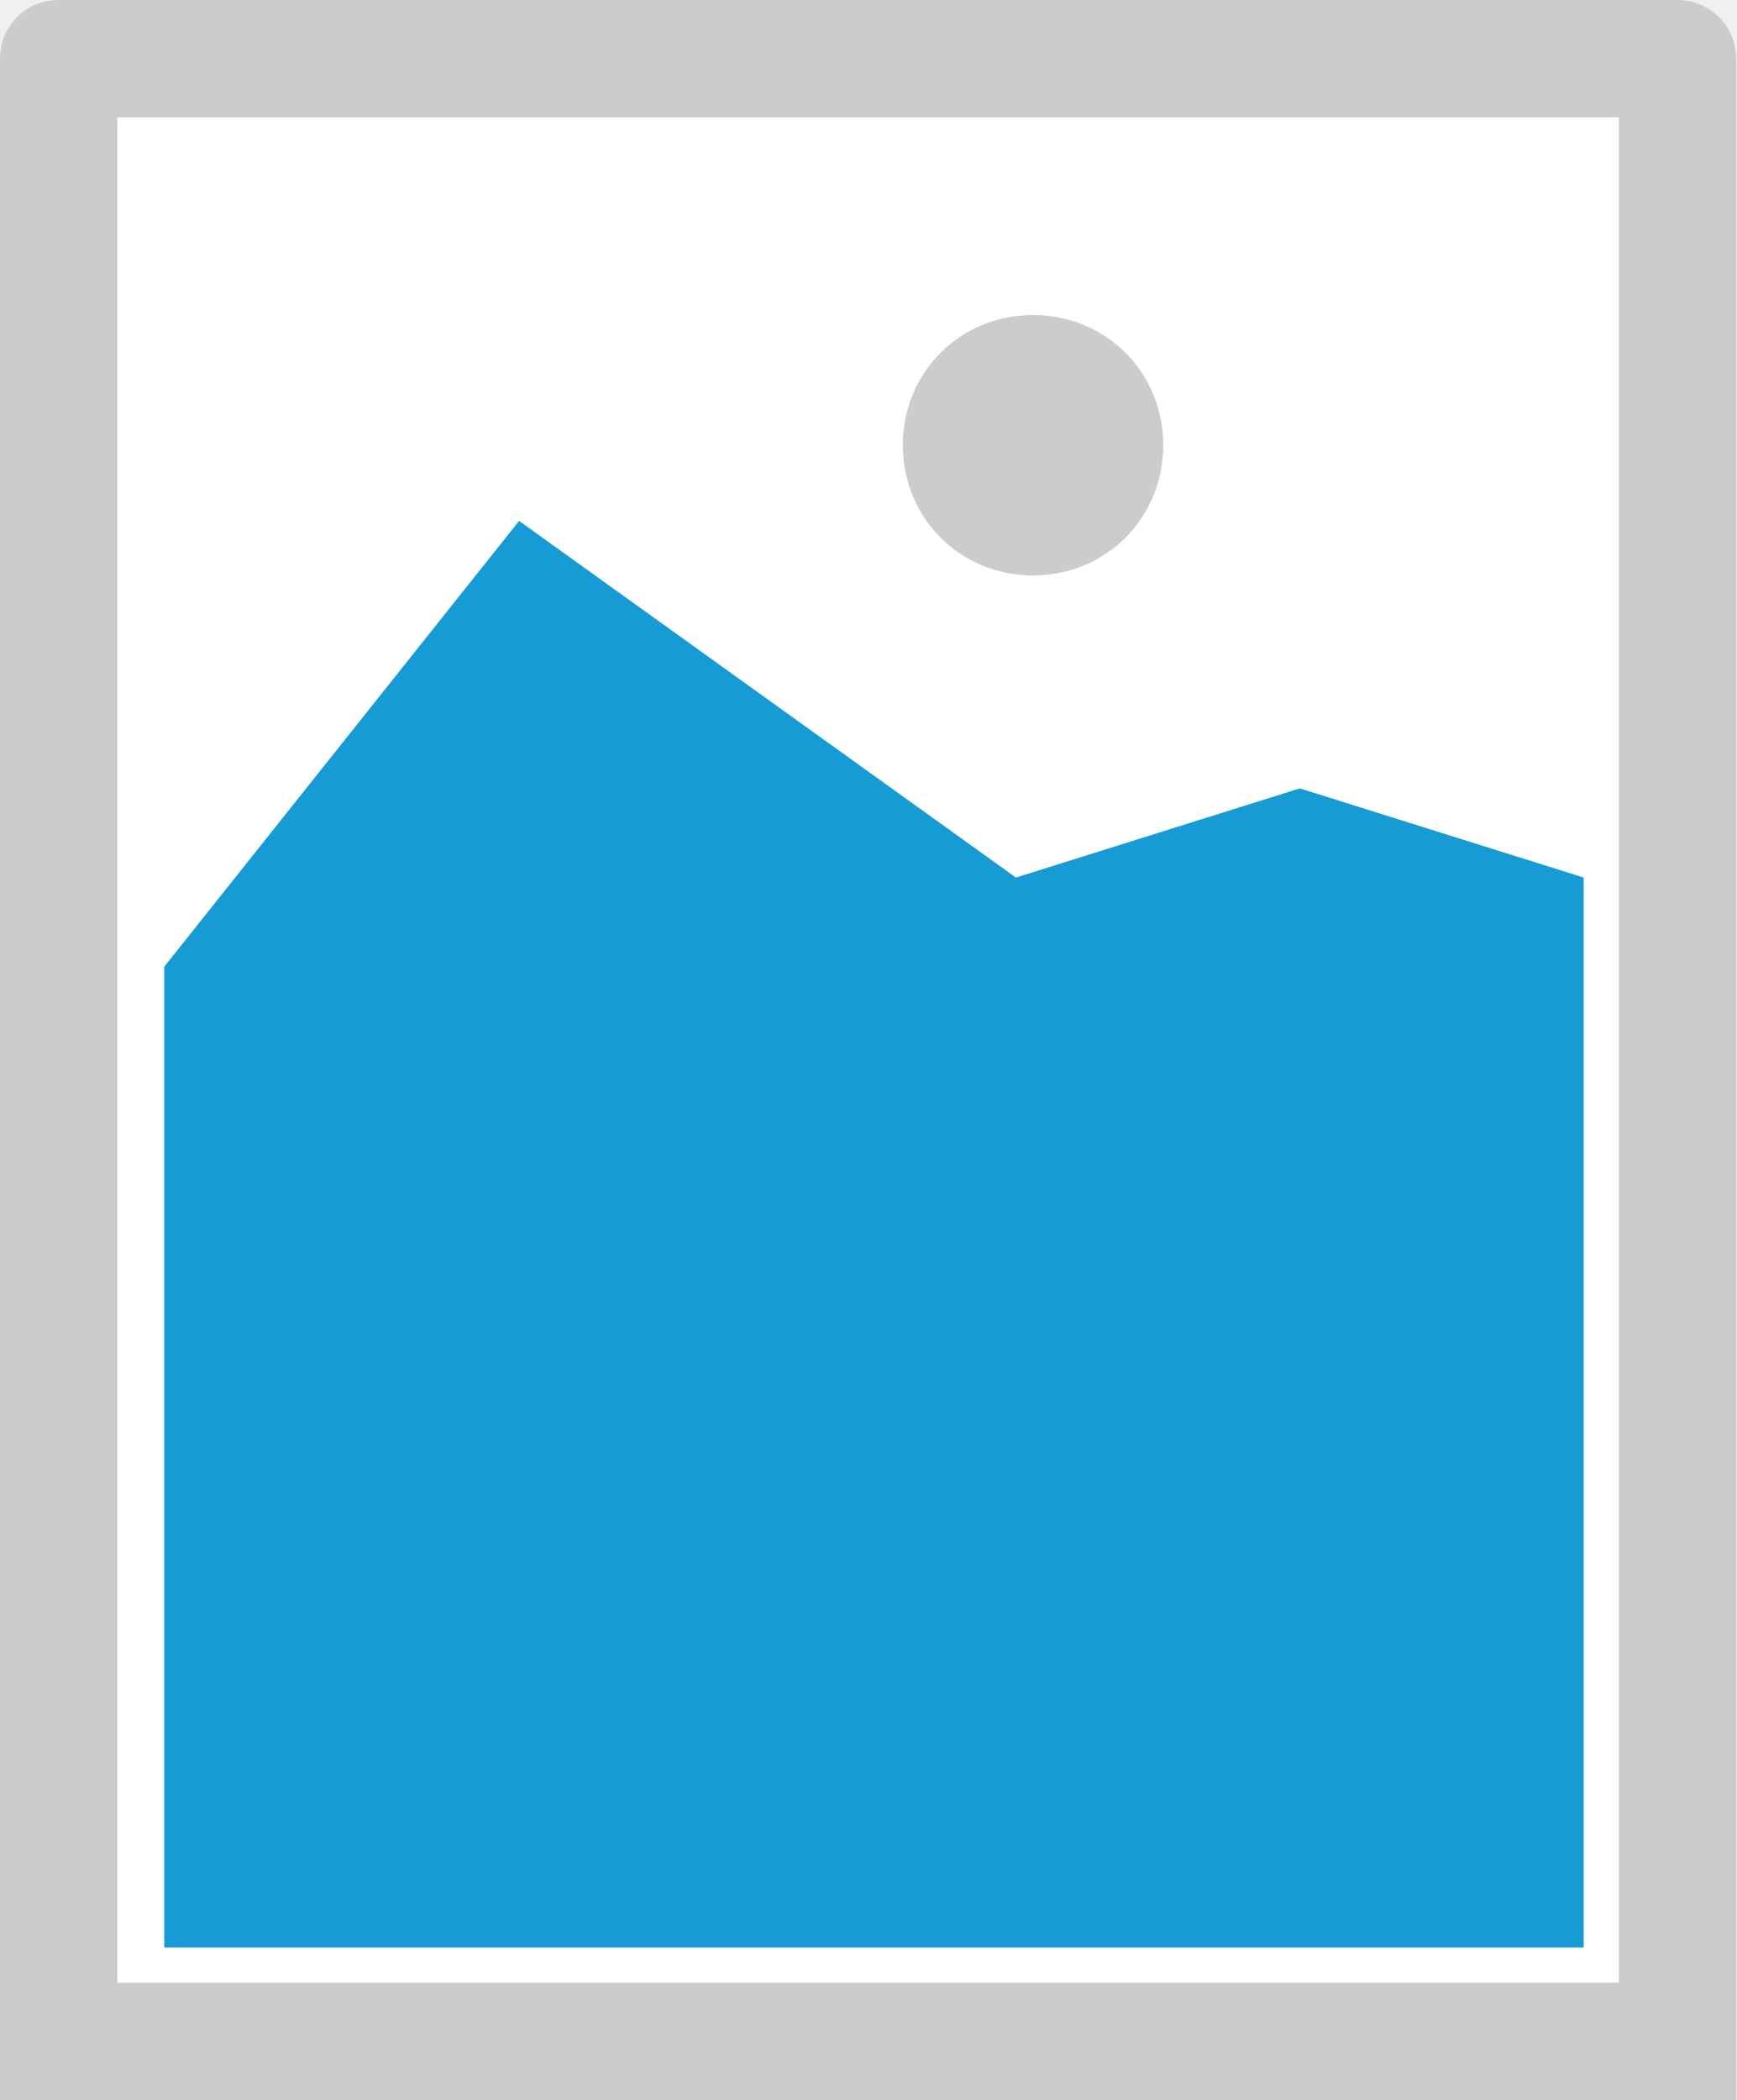
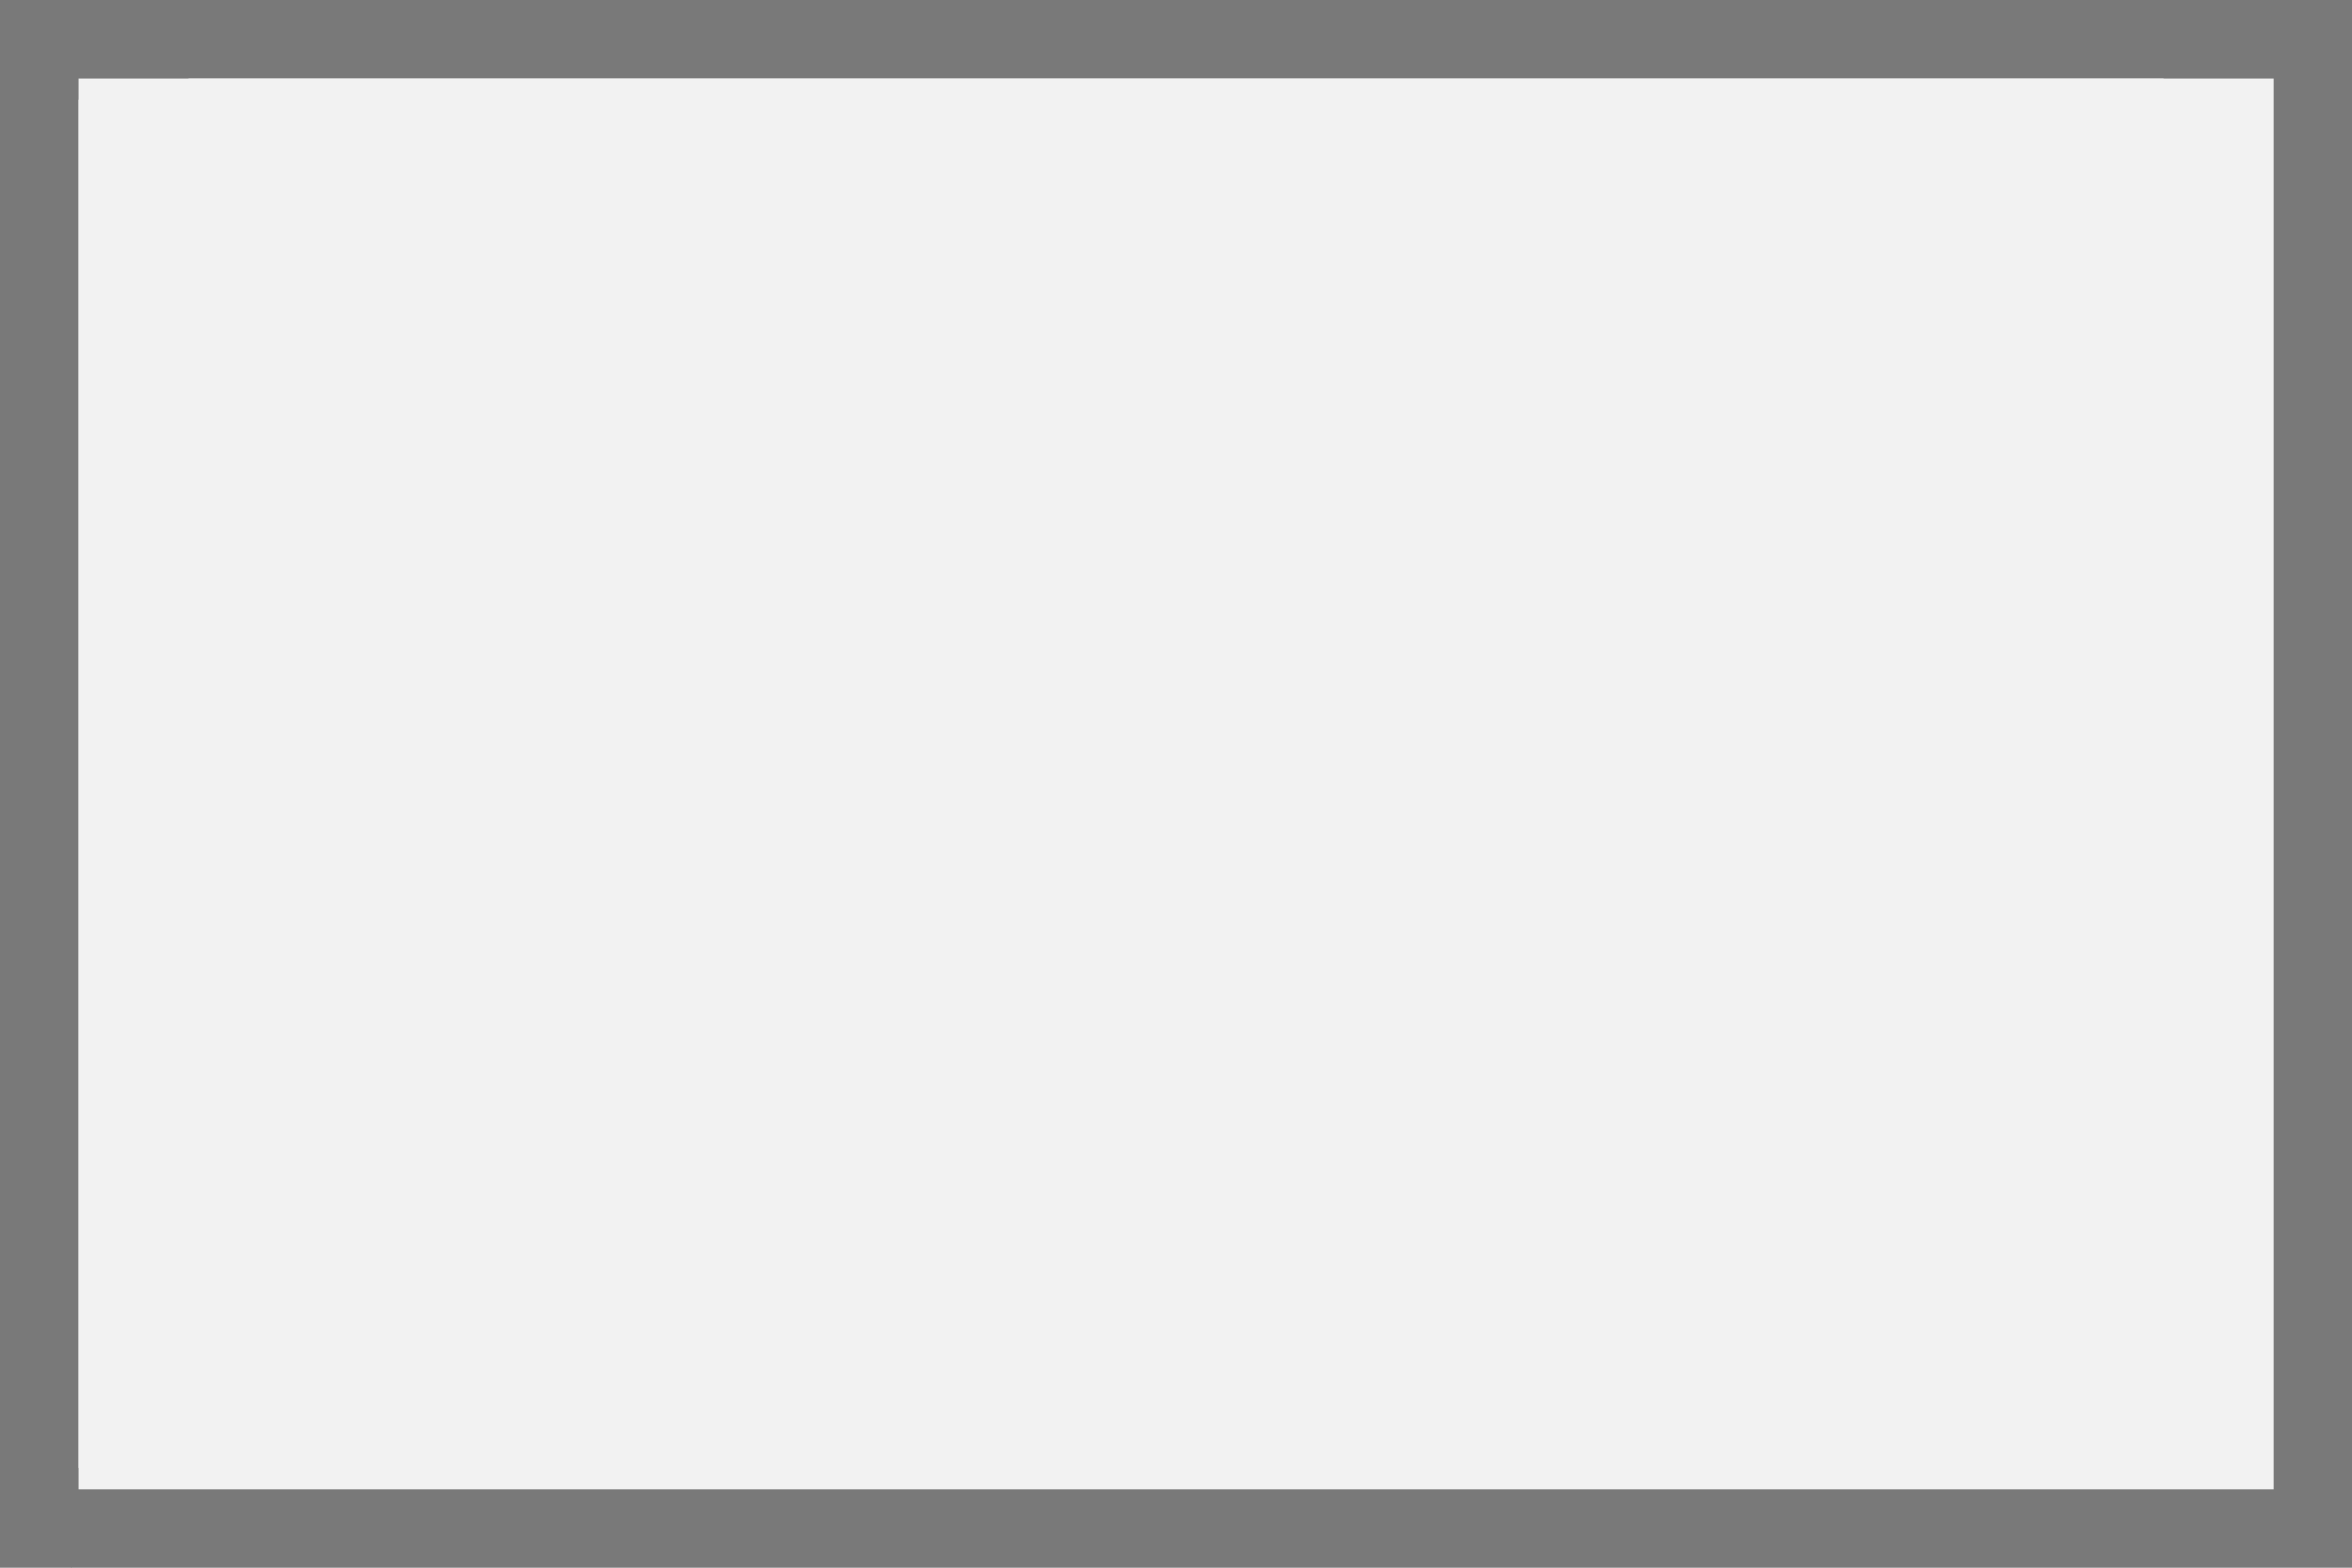
- <svg xmlns="http://www.w3.org/2000/svg" version="1.1" width="148px" height="179px">
+ <svg xmlns="http://www.w3.org/2000/svg" version="1.1" width="30px" height="20px">
  <defs>
-     <mask fill="white" id="clip1079">
-       <path d="M 1 180  L 1 6  C 1 3.225  3.225 1  6 1  L 144 1  C 146.775 1  149 3.225  149 6  L 149 180  " fill-rule="evenodd" />
+     <mask fill="white" id="clip651">
+       <path d="M 222 344  L 252 344  L 252 363  L 222 363  Z M 221 343  L 251 343  L 251 363  L 221 363  Z " fill-rule="evenodd" />
    </mask>
  </defs>
-   <g transform="matrix(1 0 0 1 -1 -1 )">
-     <path d="M 1 1  L 149 1  L 149 180  L 1 180  L 1 1  " fill-rule="nonzero" fill="#cccccc" stroke="none" mask="url(#clip1079)" />
-     <path d="M 11 11  L 139 11  L 139 170  L 11 170  L 11 11  " fill-rule="nonzero" fill="#ffffff" stroke="none" mask="url(#clip1079)" />
-     <path d="M 89.06 50.05  C 82.844 50.05  77.96 45.166  77.96 38.95  C 77.96 32.734  82.844 27.85  89.06 27.85  C 95.276 27.85  100.16 32.734  100.16 38.95  C 100.16 45.166  95.276 50.05  89.06 50.05  " fill-rule="nonzero" fill="#cccccc" stroke="none" mask="url(#clip1079)" />
-     <path d="M 15 167  L 15 83.4  L 45.25 45.4  L 87.6 75.8  L 111.8 68.2  L 136 75.8  L 136 167  L 15 167  " fill-rule="nonzero" fill="#169bd5" stroke="none" mask="url(#clip1079)" />
+   <g transform="matrix(1 0 0 1 -221 -343 )">
+     <path d="M 221.5 343.5  L 250.5 343.5  L 250.5 362.5  L 221.5 362.5  L 221.5 343.5  Z " fill-rule="nonzero" fill="#f2f2f2" stroke="none" />
+     <path d="M 221.5 343.5  L 250.5 343.5  L 250.5 362.5  L 221.5 362.5  L 221.5 343.5  Z " stroke-width="1" stroke="#797979" fill="none" />
+     <path d="M 221.624 343.416  L 250.376 362.584  M 250.376 343.416  L 221.624 362.584  " stroke-width="1" stroke="#797979" fill="none" mask="url(#clip651)" />
  </g>
</svg>
